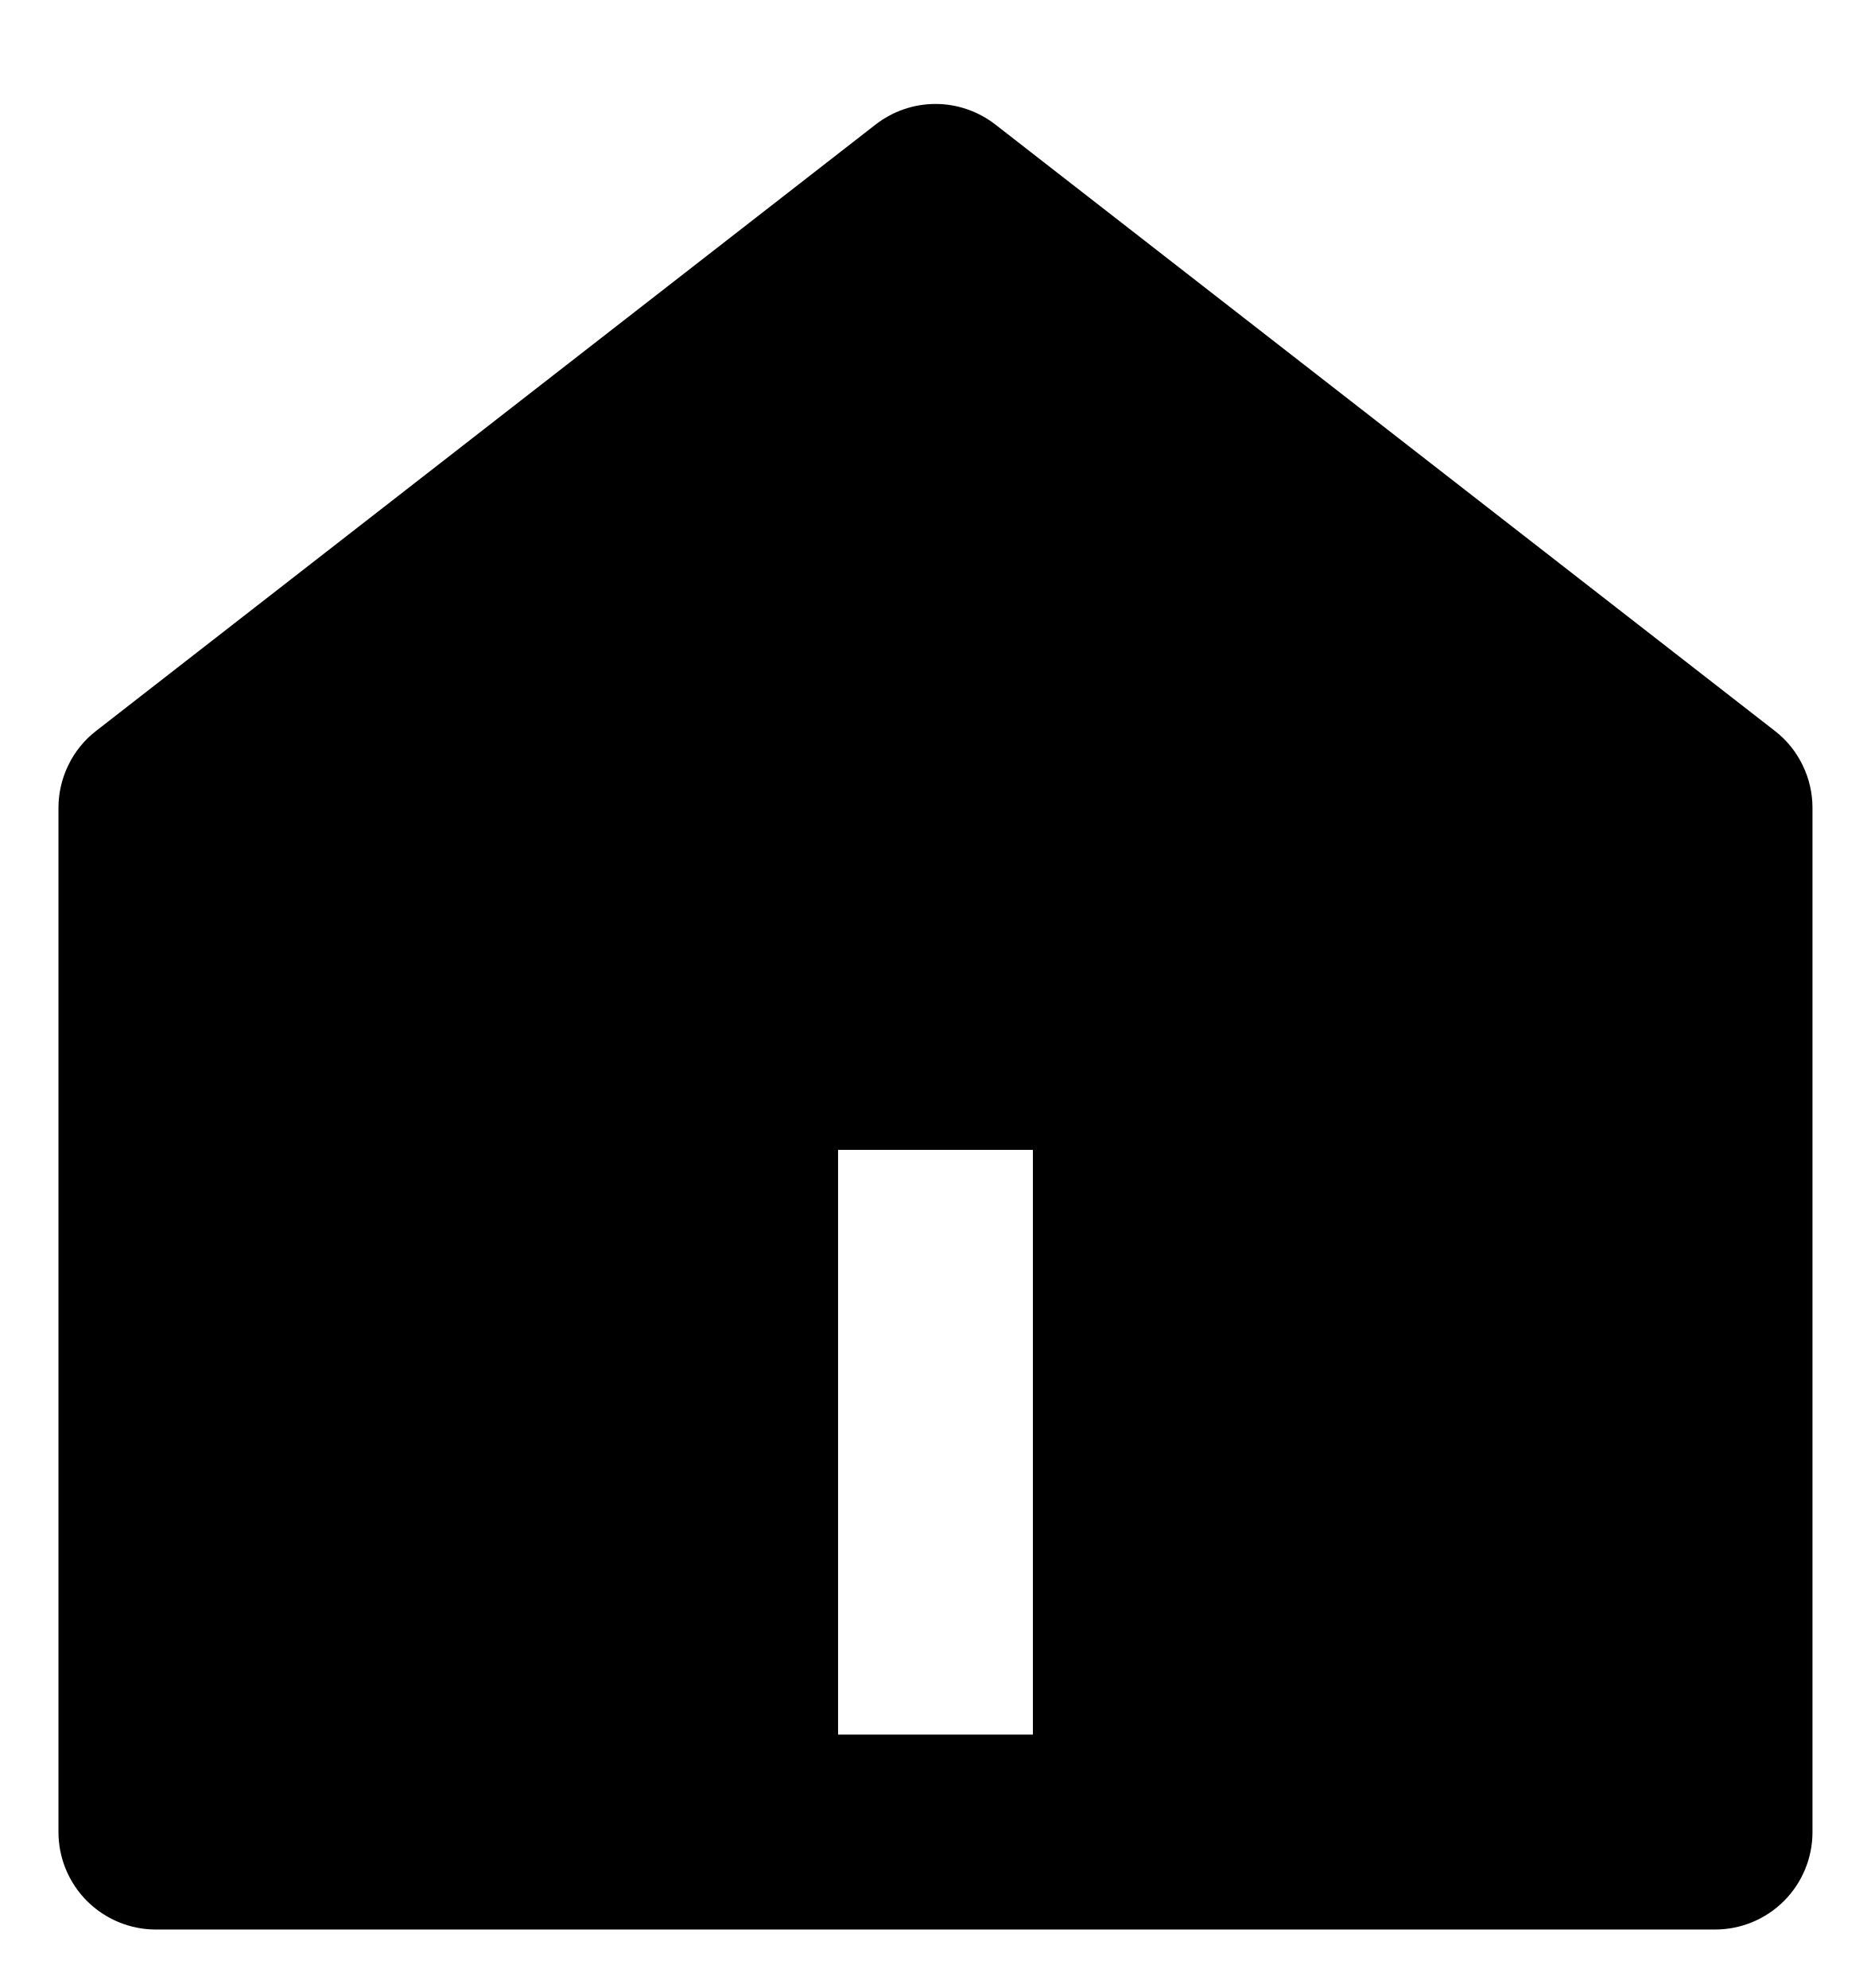
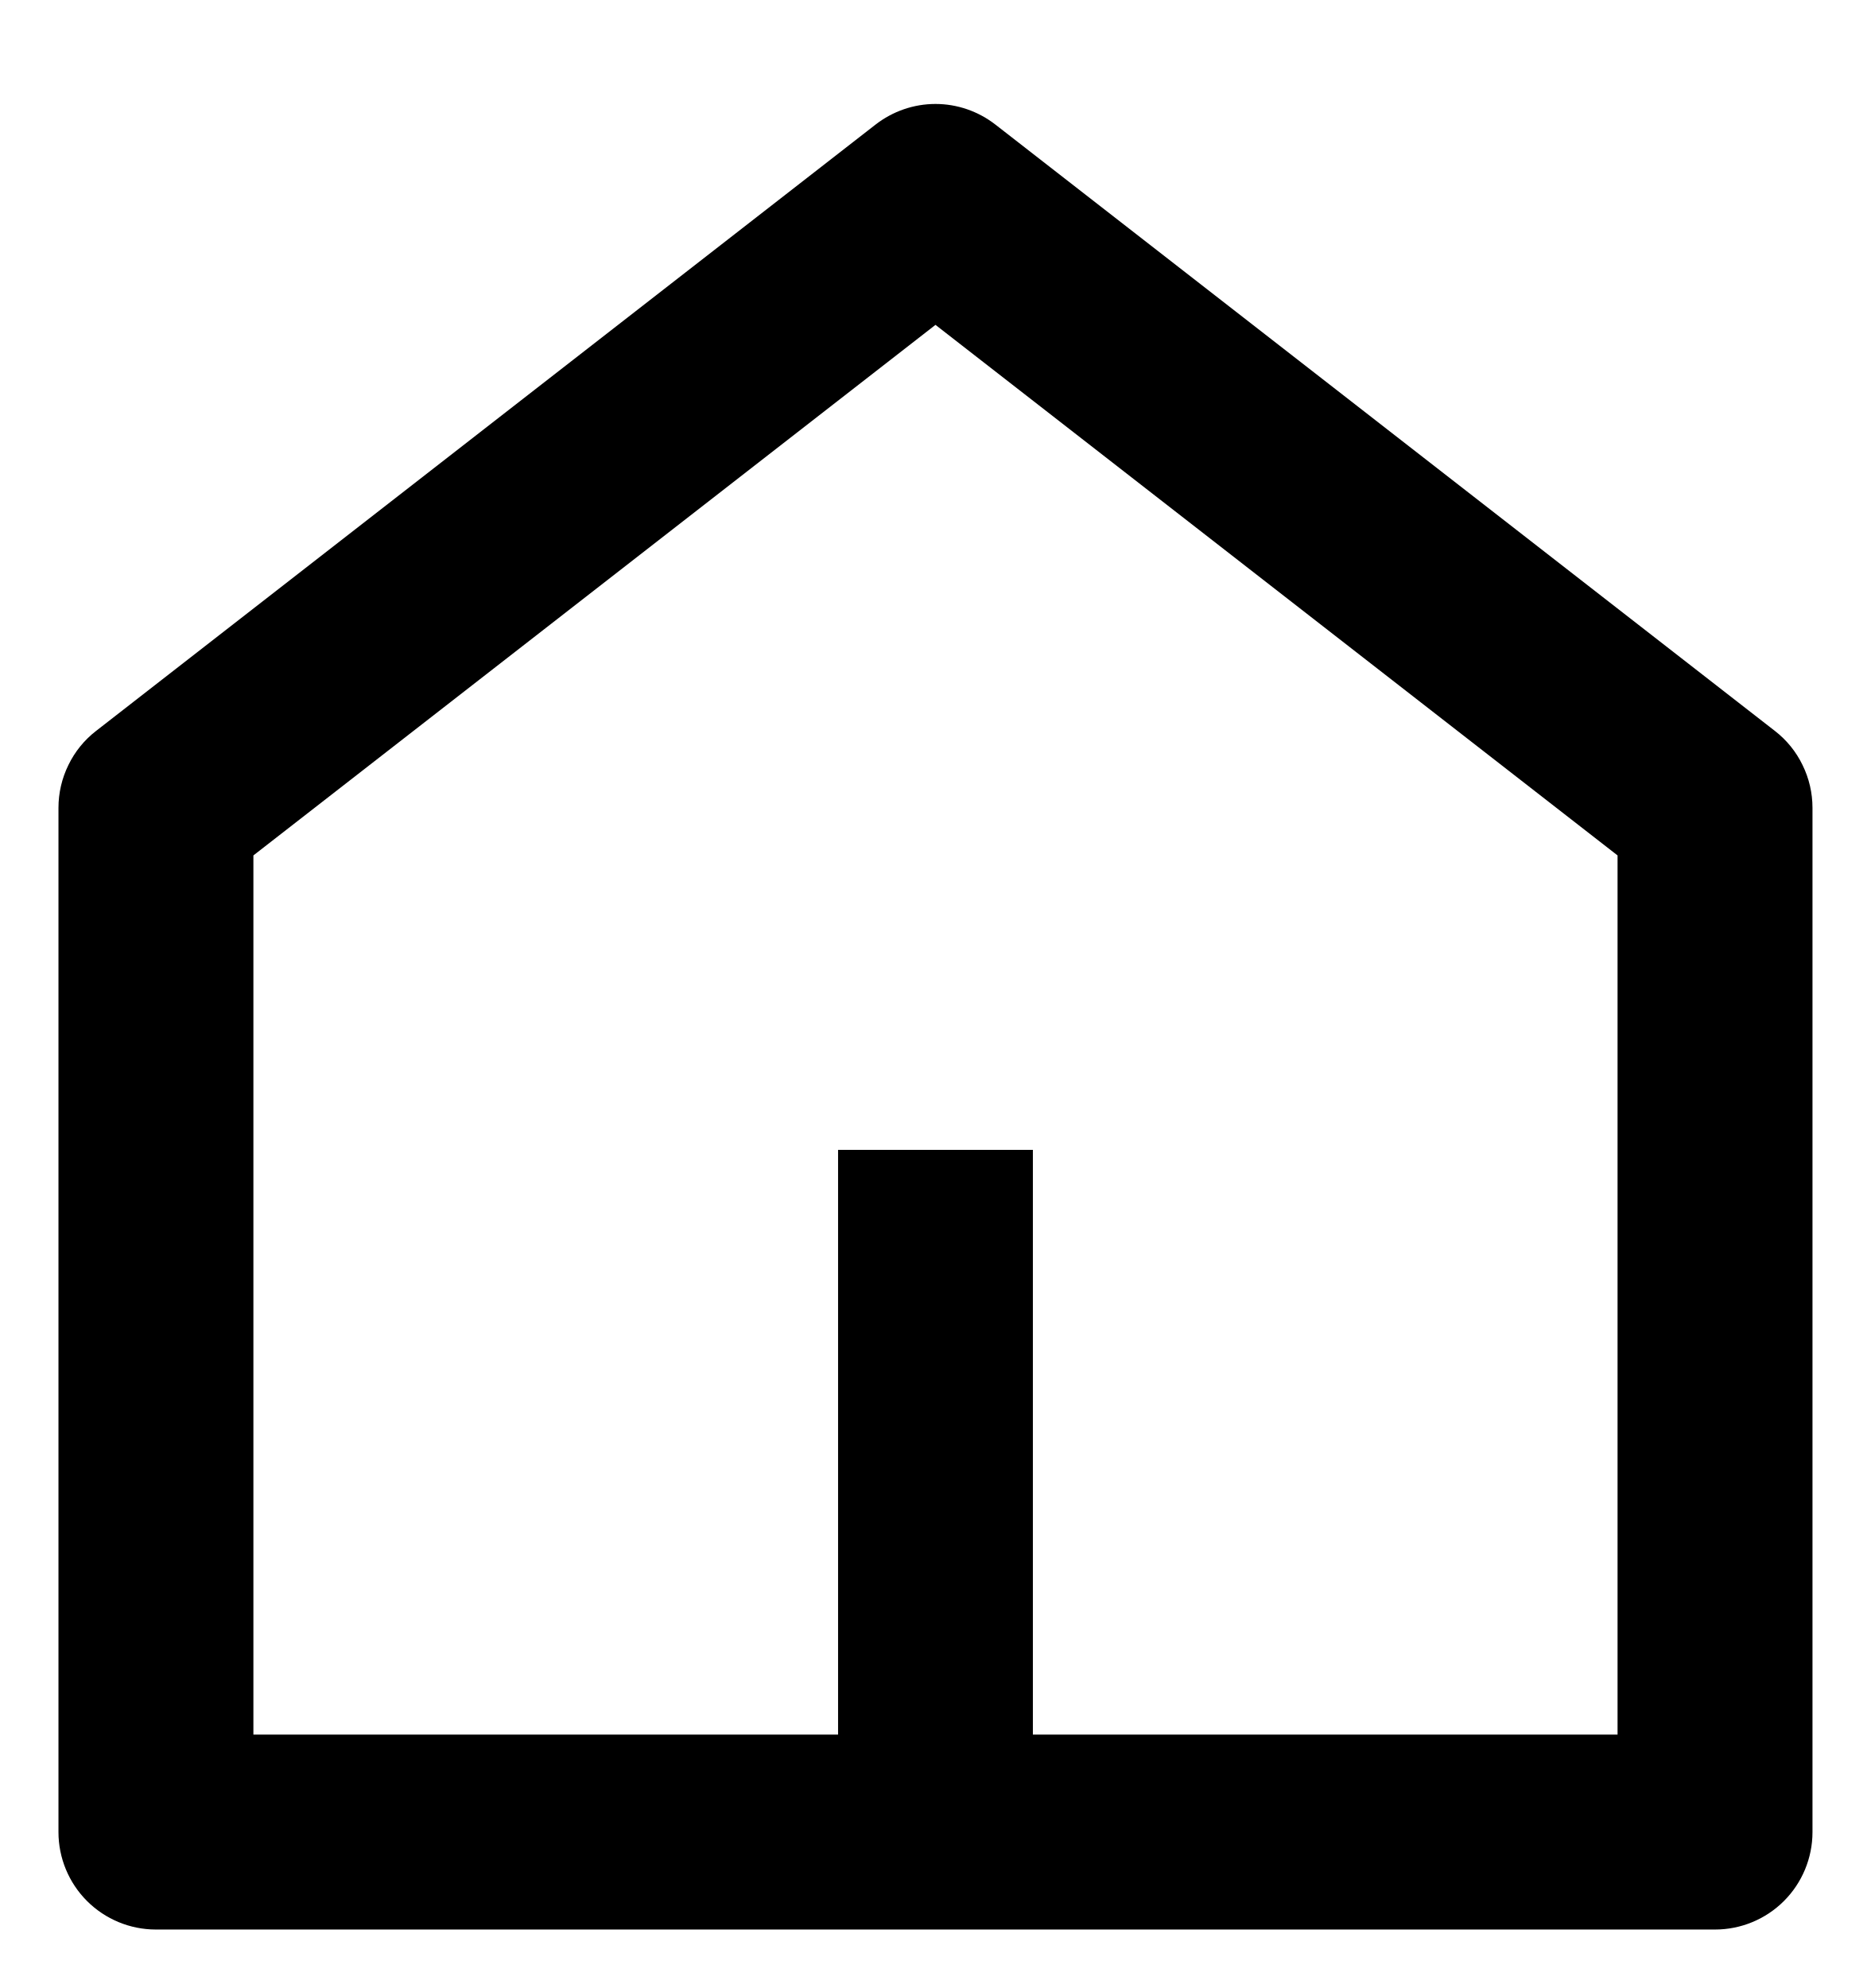
<svg xmlns="http://www.w3.org/2000/svg" width="16" height="17" viewBox="0 0 16 17">
-   <path d="M15.5 15.667C15.5 15.888 15.412 16.1 15.256 16.256C15.1 16.412 14.888 16.5 14.667 16.5H1.333C1.112 16.5 0.9 16.412 0.744 16.256C0.588 16.1 0.5 15.888 0.5 15.667V6.908C0.5 6.781 0.529 6.656 0.585 6.542C0.64 6.428 0.721 6.328 0.822 6.25L7.488 1.065C7.635 0.951 7.815 0.889 8 0.889C8.185 0.889 8.365 0.951 8.512 1.065L15.178 6.25C15.279 6.328 15.36 6.428 15.415 6.542C15.471 6.656 15.5 6.781 15.5 6.908V15.667ZM7.167 9.833V14.833H8.833V9.833H7.167Z" />
+   <path d="M8.833 14.833H13.833V7.315L8 2.778L2.167 7.315V14.833H7.167V9.833H8.833V14.833ZM15.5 15.667C15.5 15.888 15.412 16.1 15.256 16.256C15.1 16.412 14.888 16.5 14.667 16.5H1.333C1.112 16.5 0.9 16.412 0.744 16.256C0.588 16.1 0.5 15.888 0.5 15.667V6.908C0.5 6.781 0.529 6.656 0.585 6.542C0.64 6.428 0.721 6.328 0.822 6.25L7.488 1.065C7.635 0.951 7.815 0.889 8 0.889C8.185 0.889 8.365 0.951 8.512 1.065L15.178 6.25C15.279 6.328 15.36 6.428 15.415 6.542C15.471 6.656 15.5 6.781 15.5 6.908V15.667Z" />
</svg>
